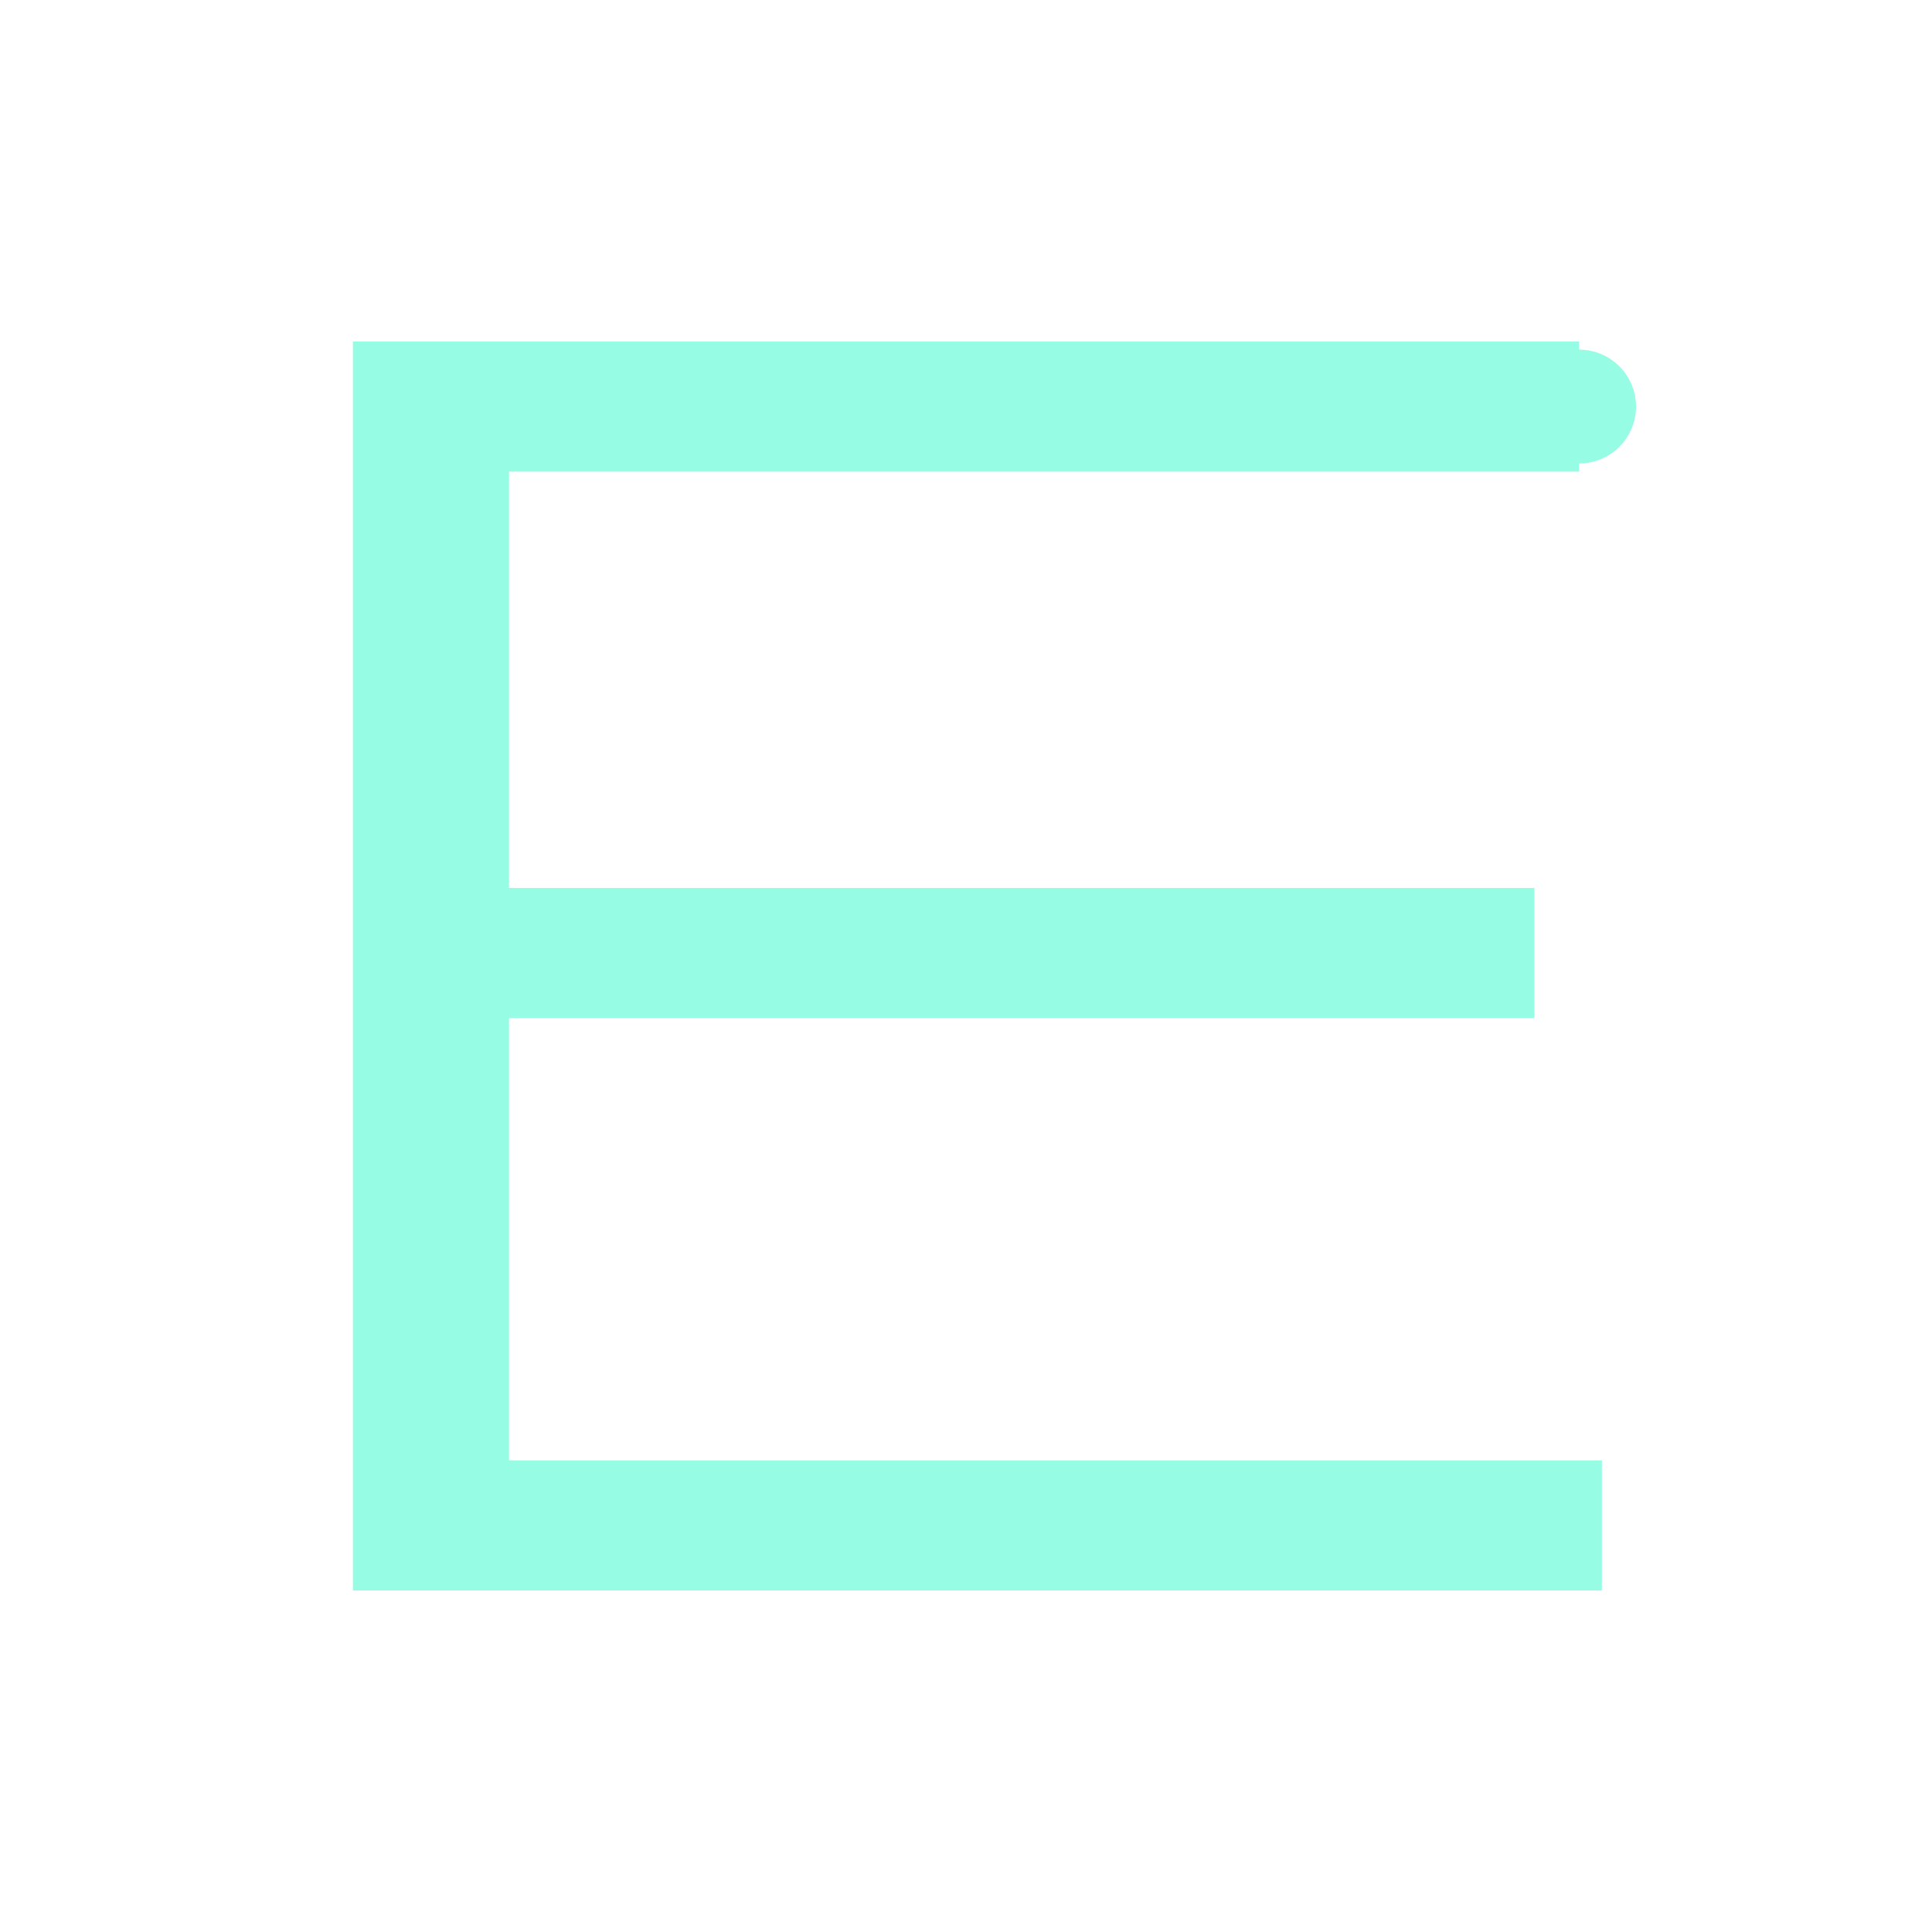
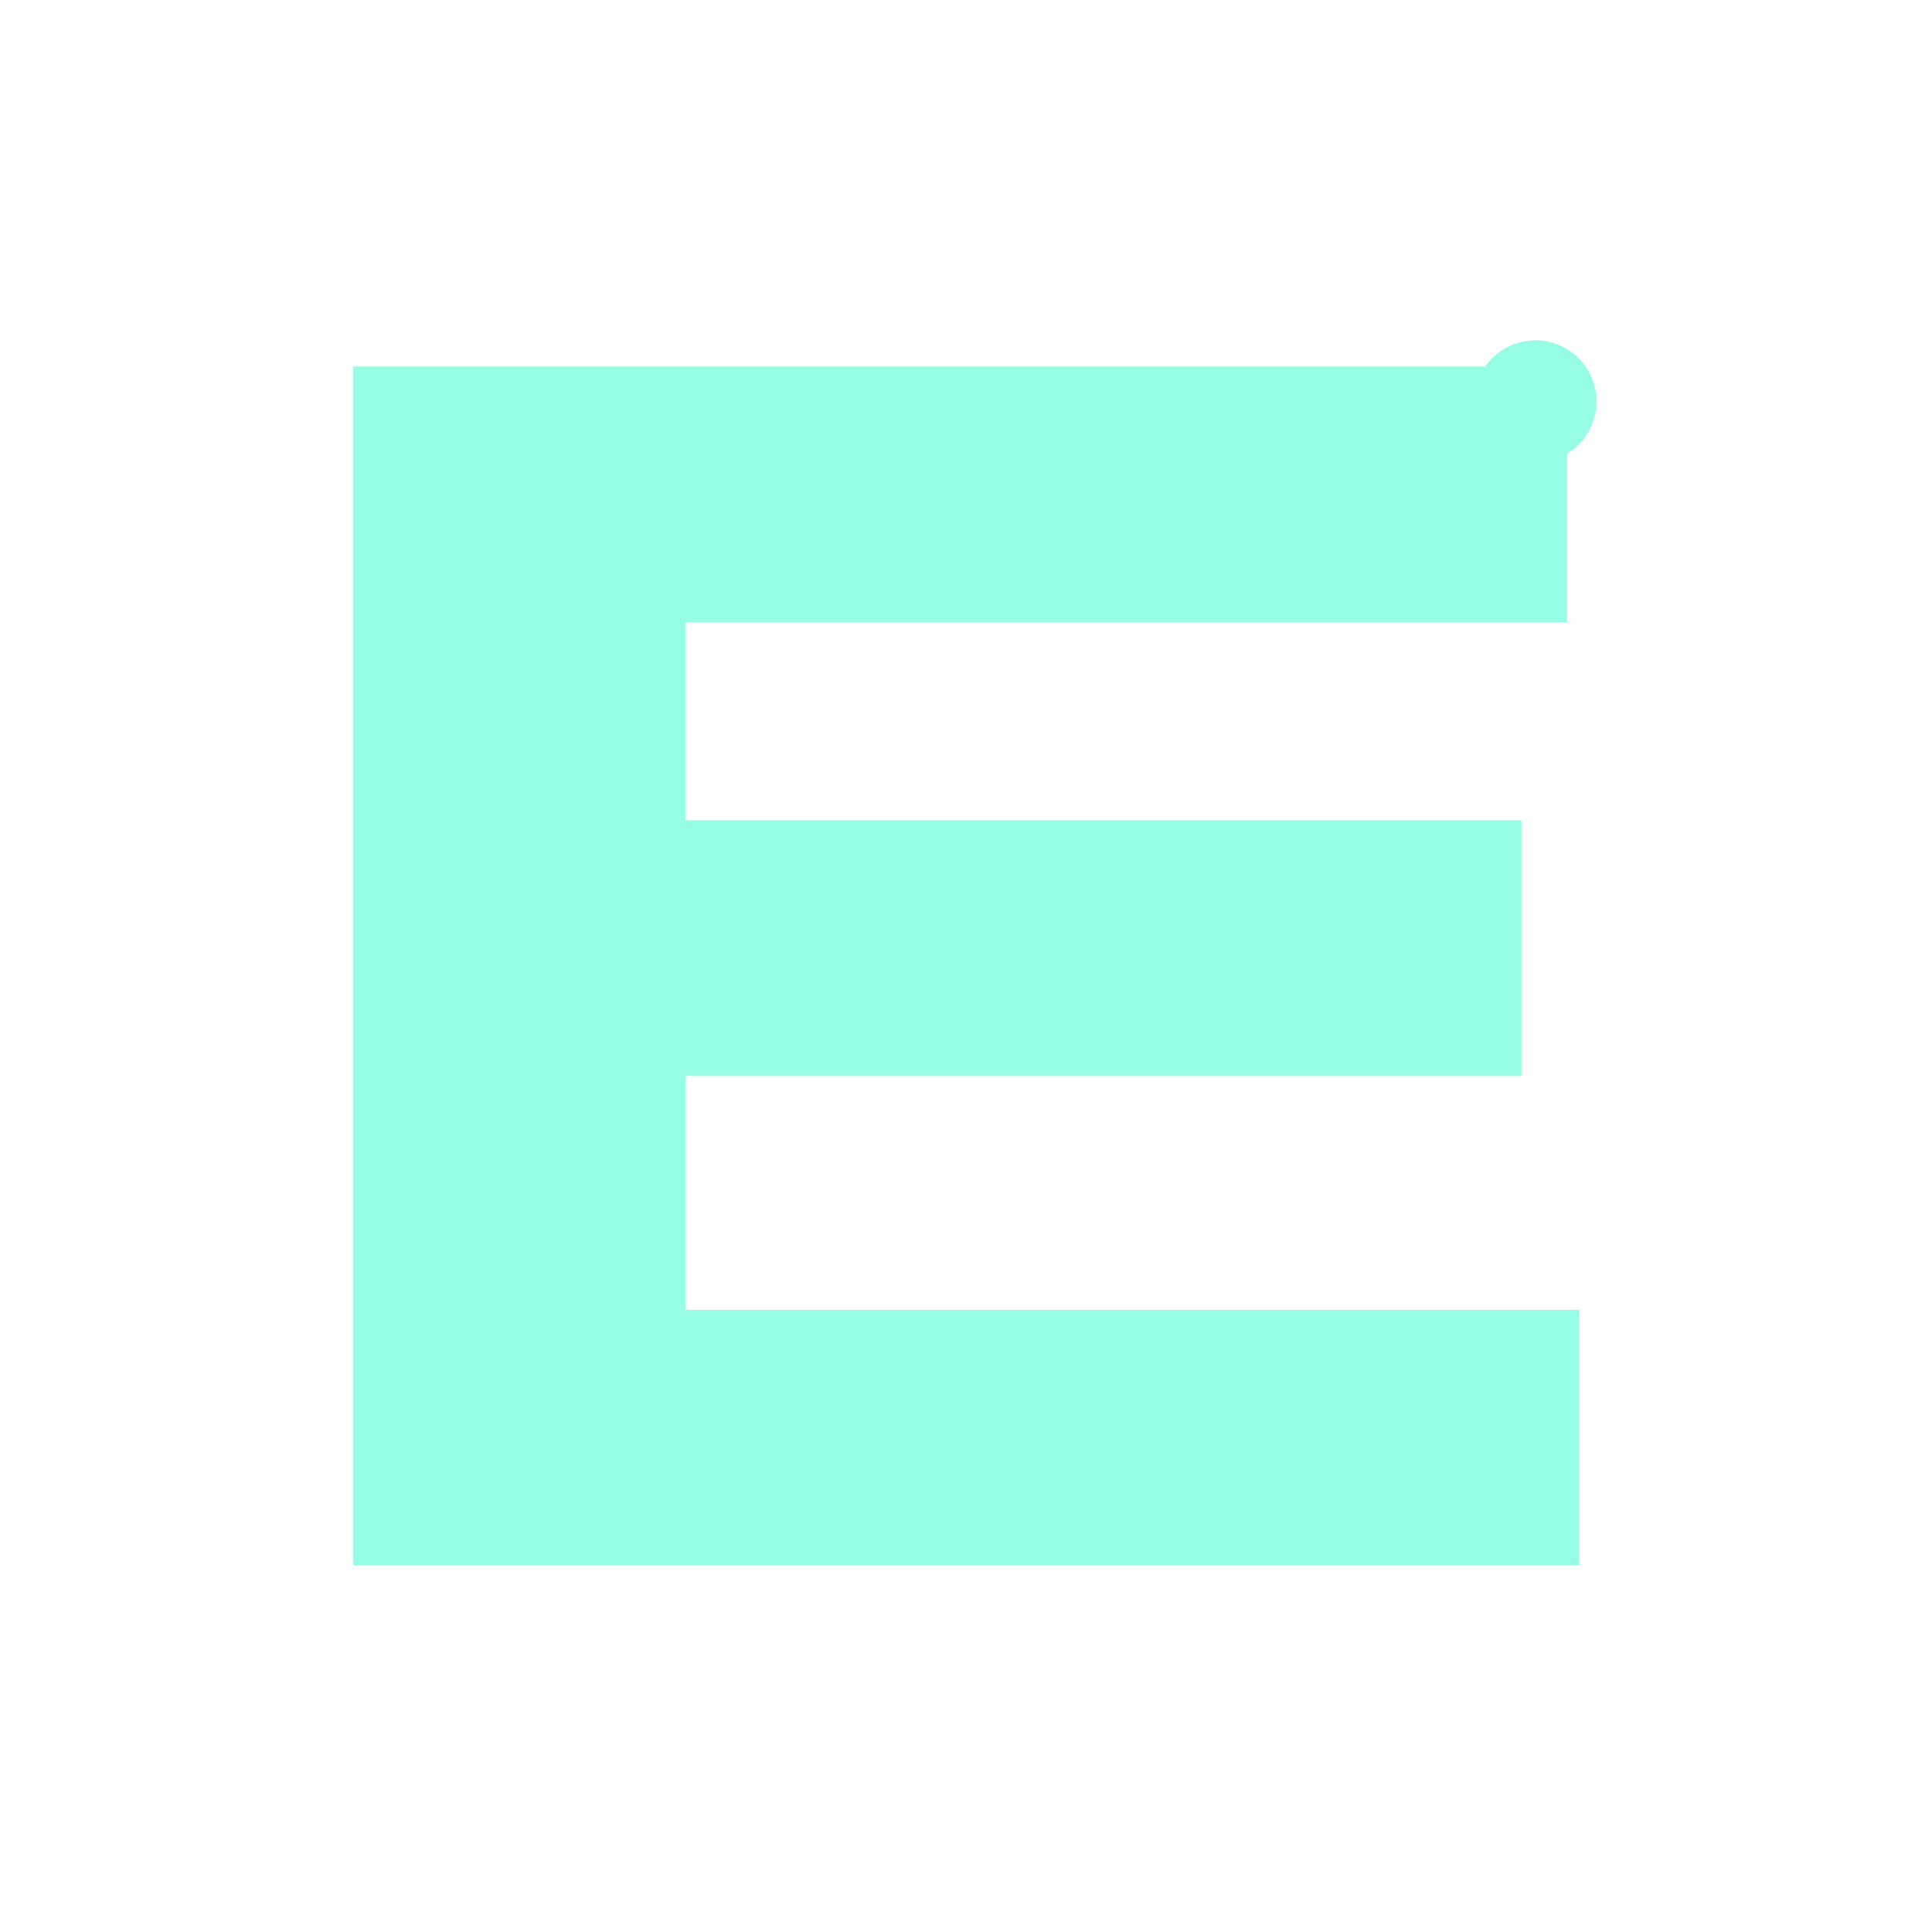
- <svg xmlns="http://www.w3.org/2000/svg" viewBox="0 0 2376 2376" role="img" aria-label="Eden">
+ <svg xmlns="http://www.w3.org/2000/svg" viewBox="0 0 2214 2214" role="img" aria-label="Eden">
  <defs />
-   <g transform="translate(434.0 420)">
-     <path d="M0 1536V0H1508V160H192V672H1453V832H192V1376H1536V1536Z" fill="#97fce4" />
-     <circle cx="1508" cy="80" r="70" fill="#97fce4" />
+   <g transform="translate(404.5 420)">
+     <path d="M0 1374V0H1391V293H381V520H1339V813H381V1081H1405V1374Z" fill="#97fce4" />
+     <circle cx="1355" cy="40" r="70" fill="#97fce4" />
  </g>
</svg>
